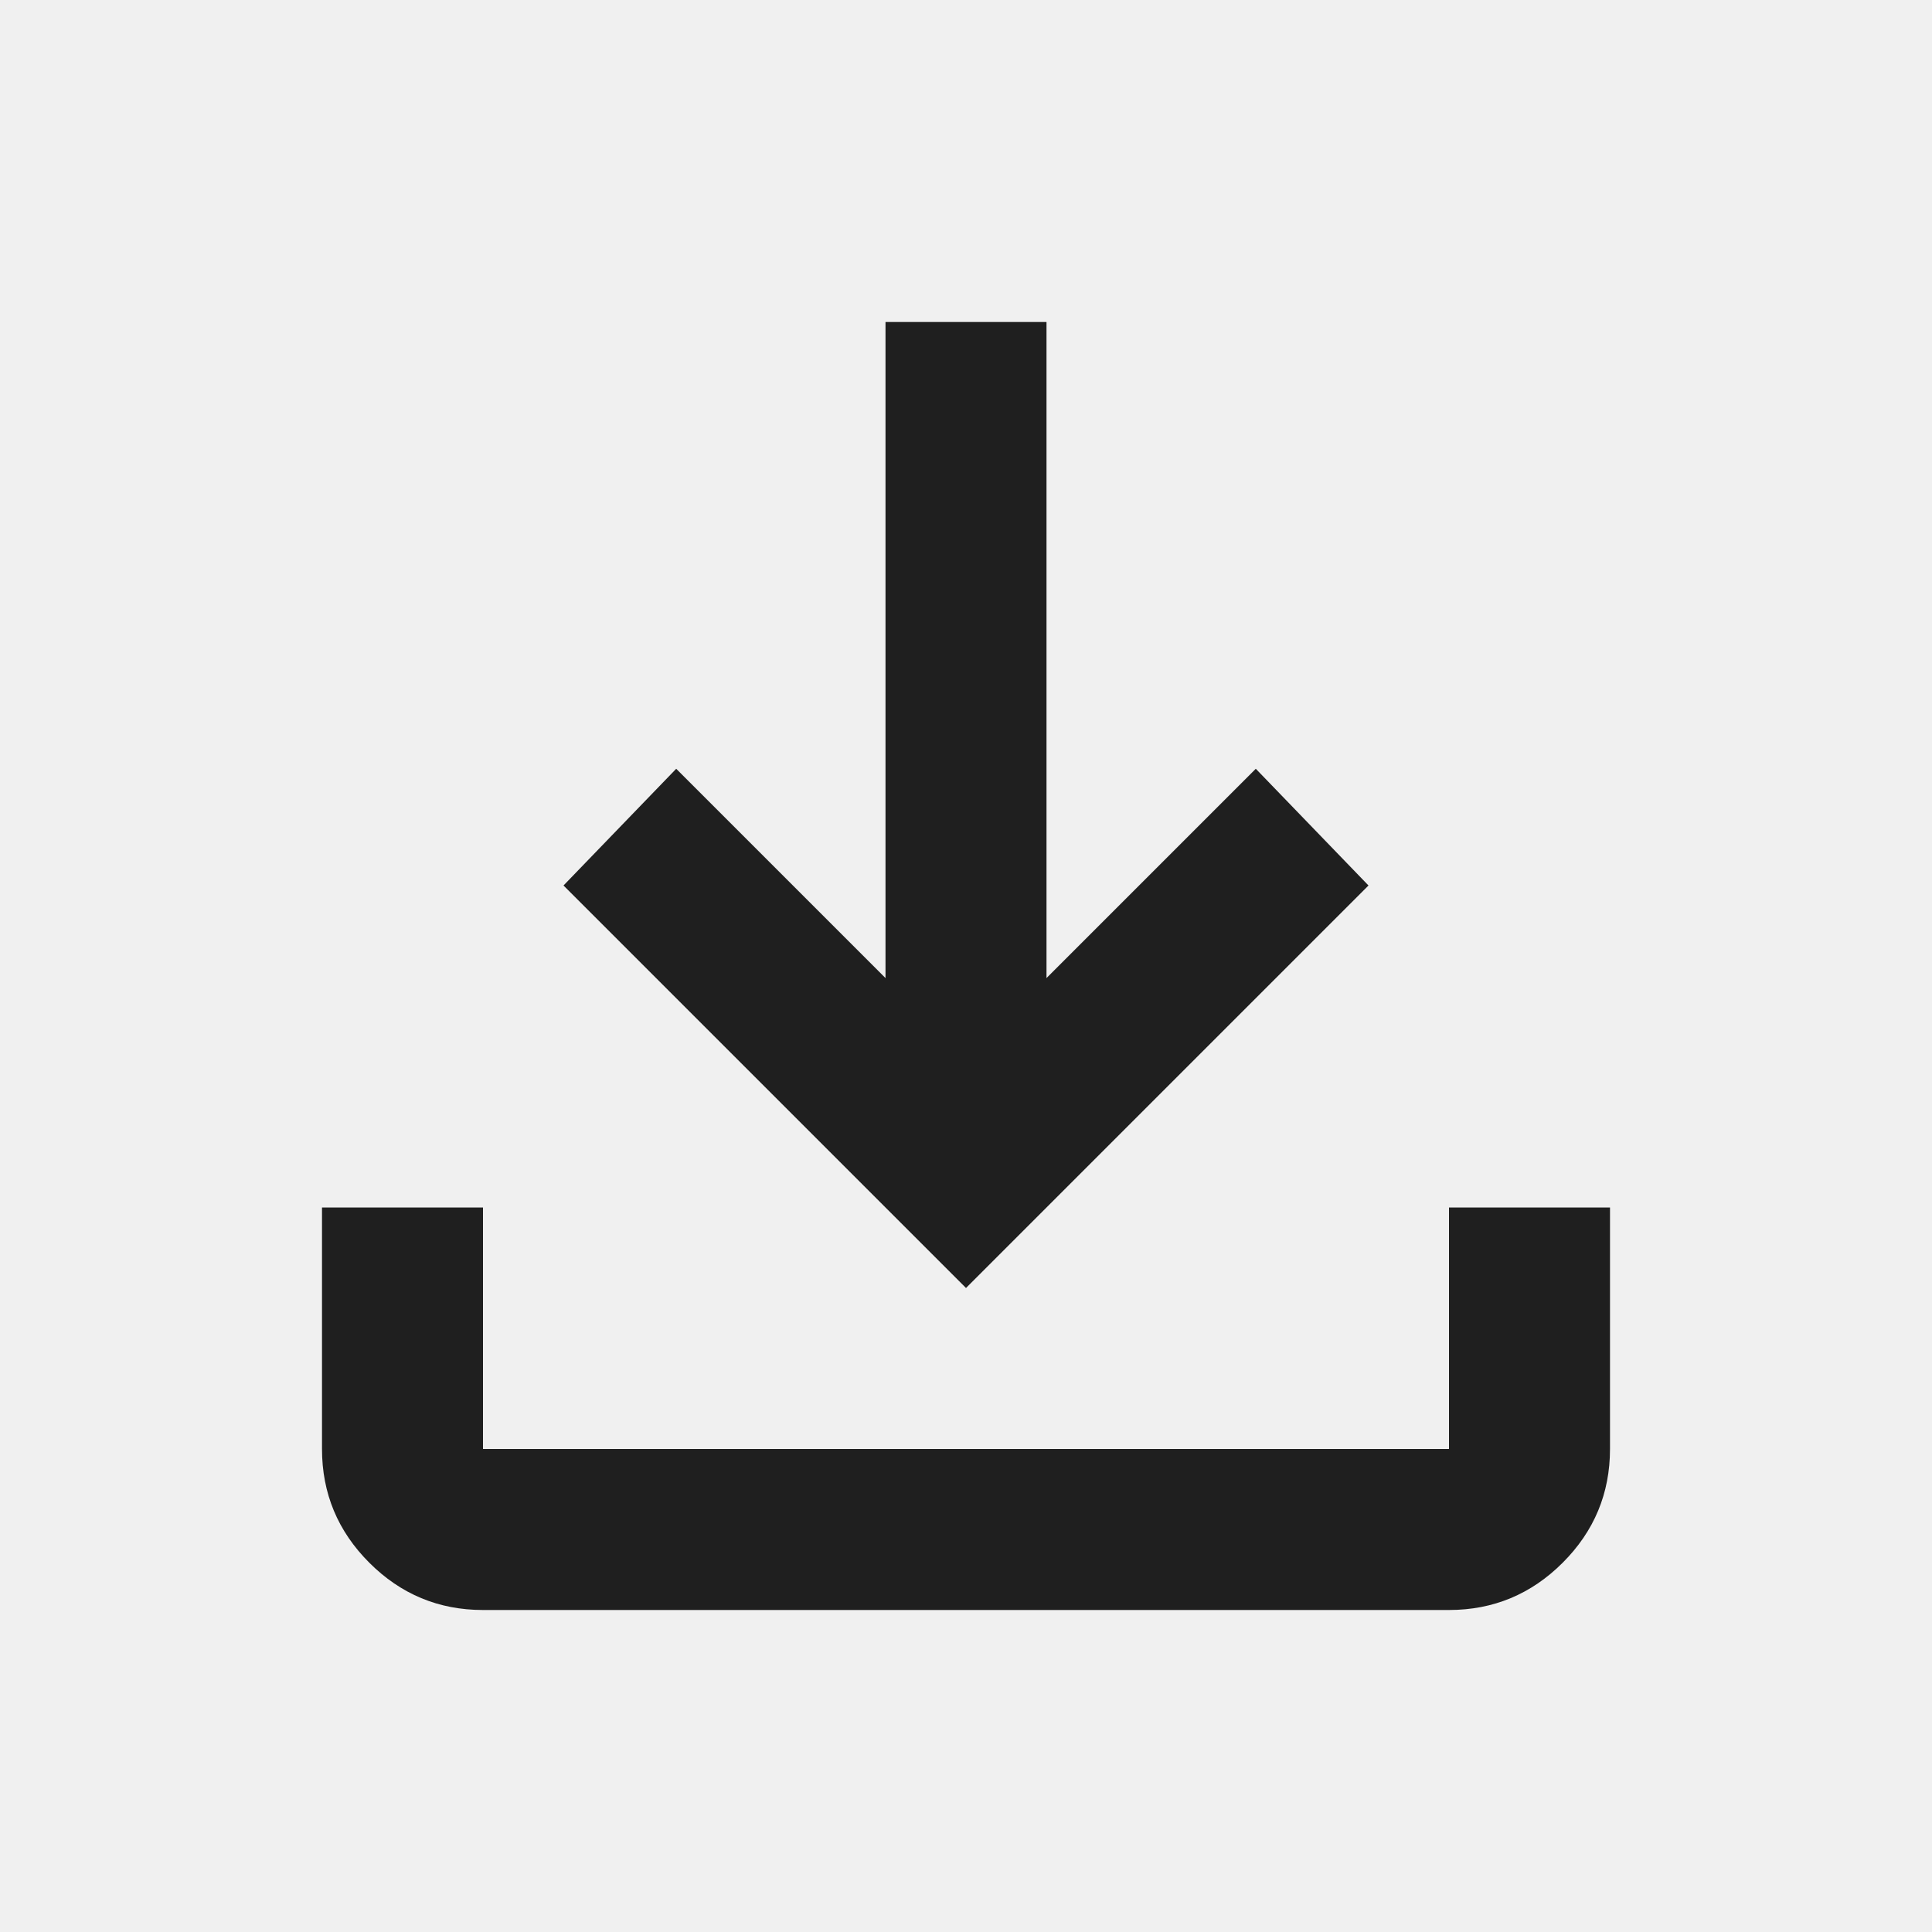
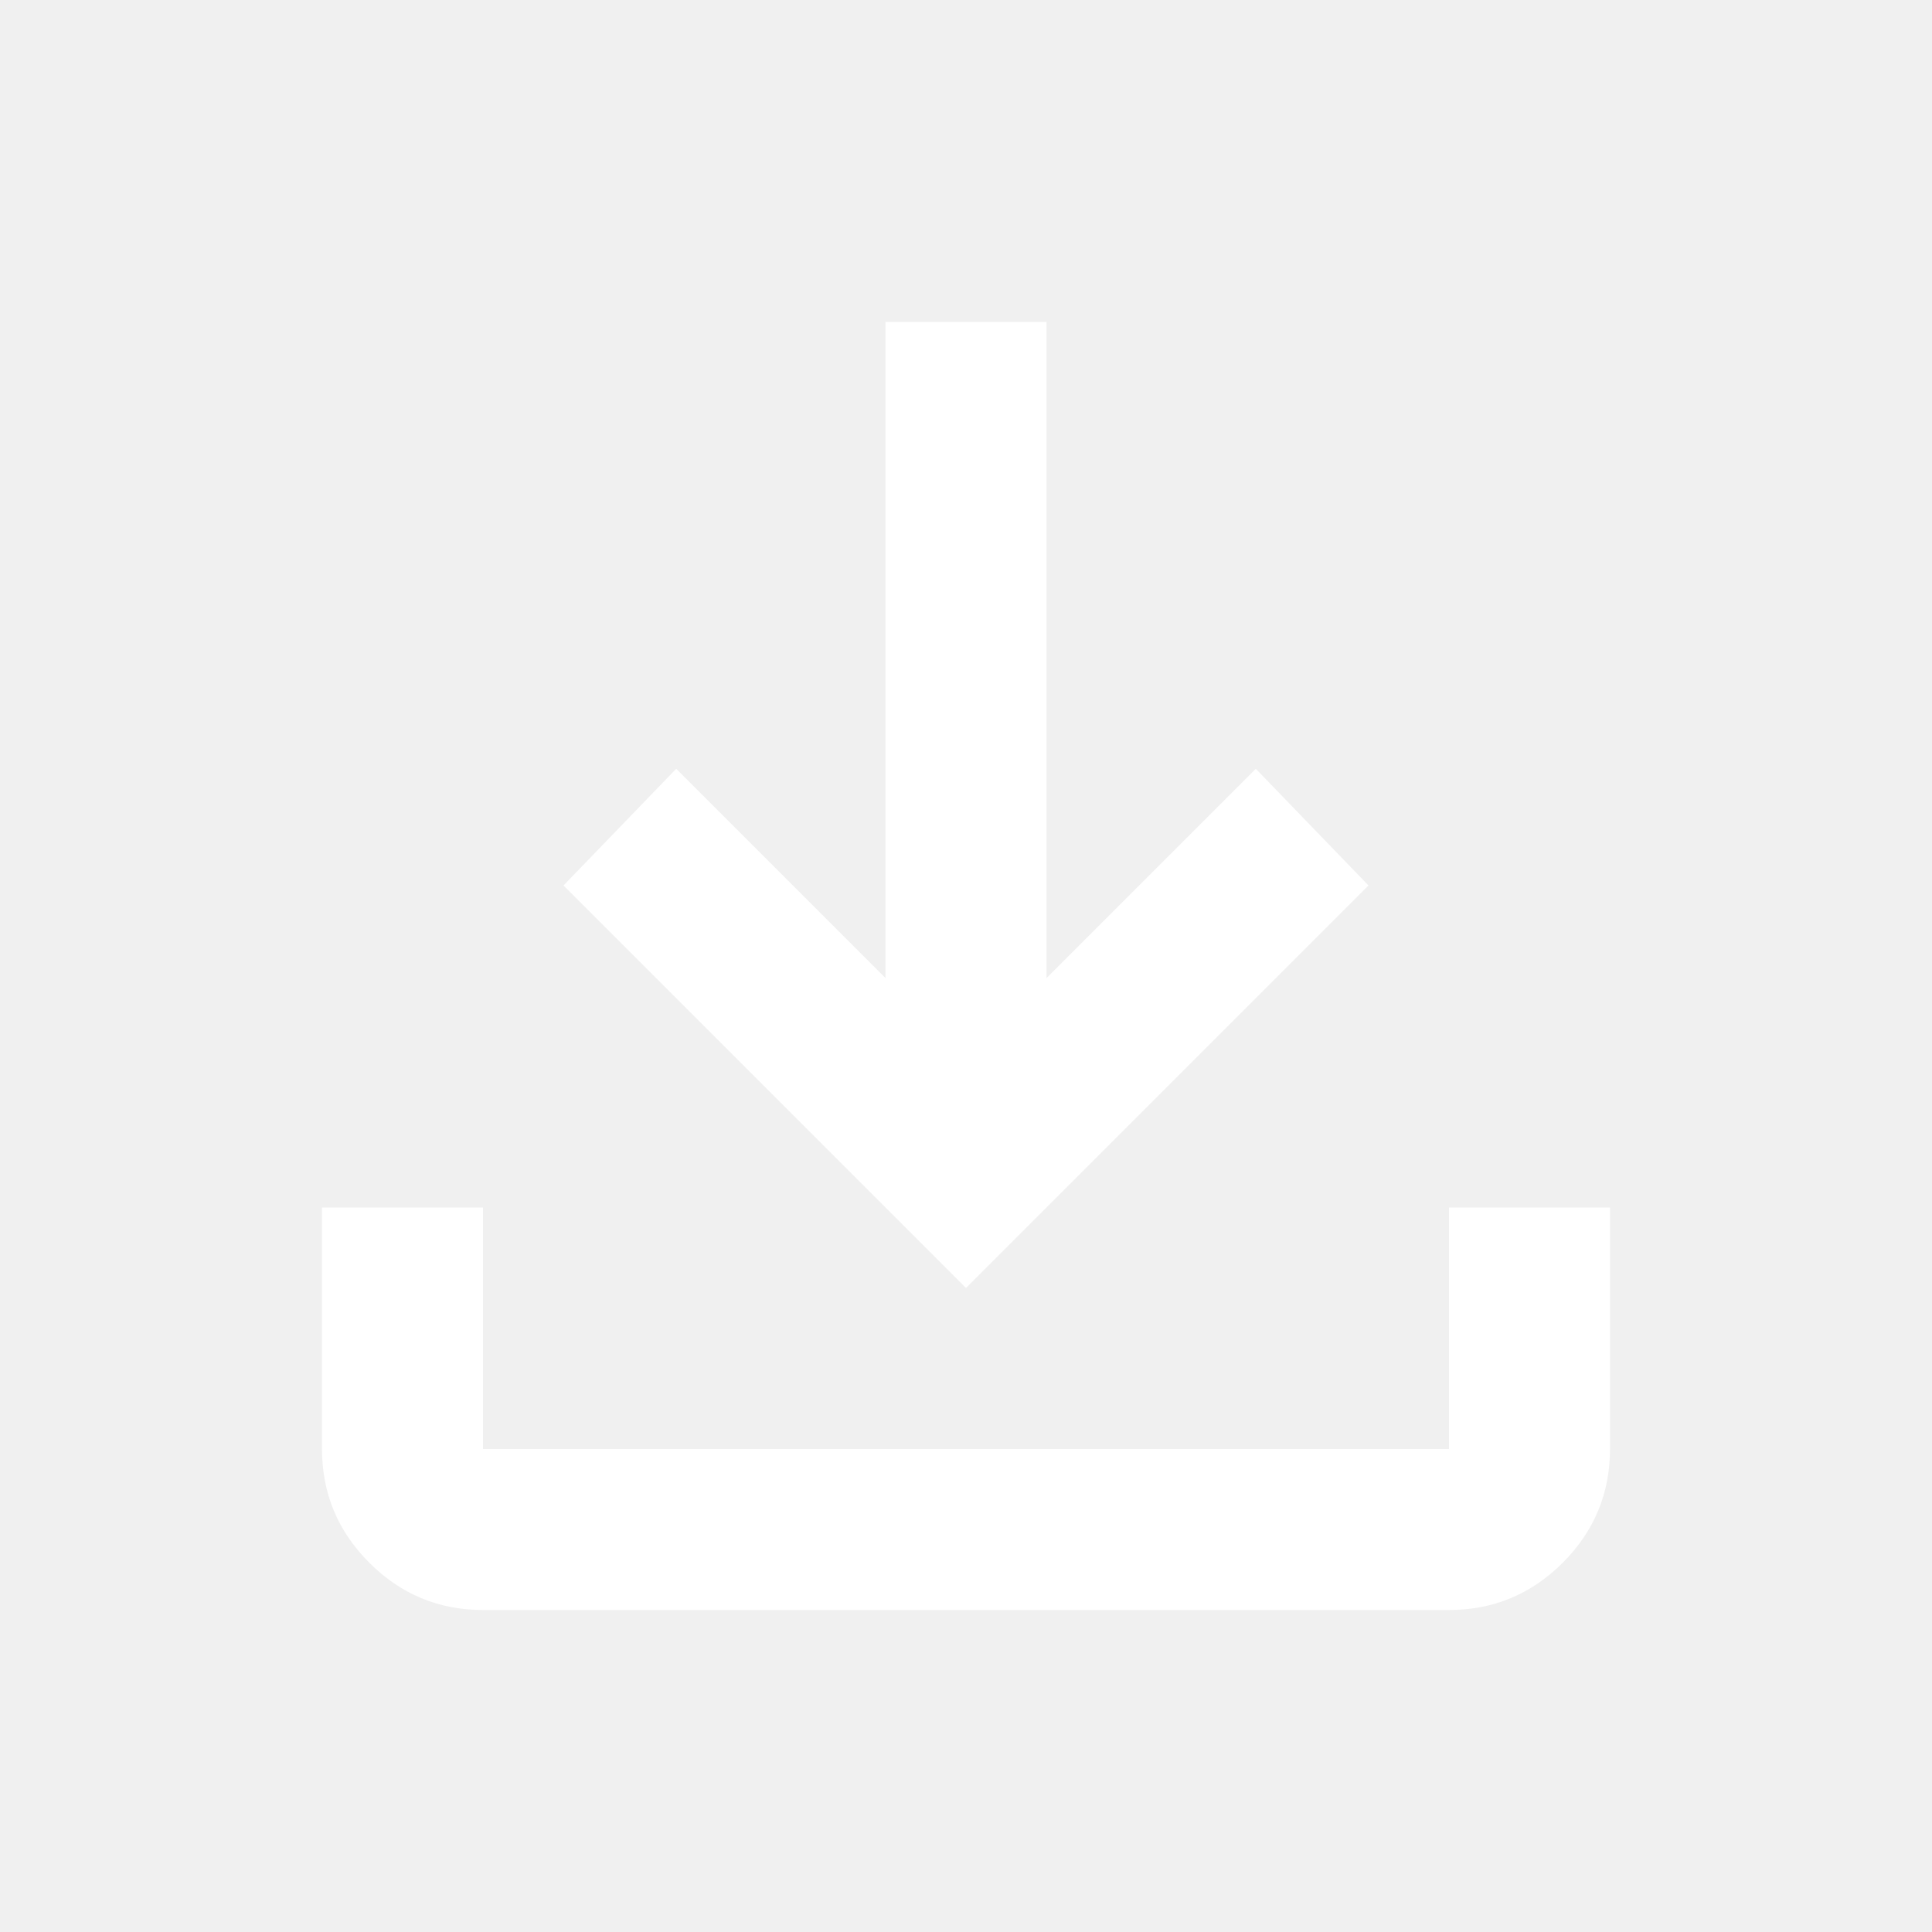
- <svg xmlns="http://www.w3.org/2000/svg" height="24px" viewBox="0 -960 960 960" width="24px" fill="#1f1f1f">
-   <path d="M480-320 280-520l56-58 104 104v-326h80v326l104-104 56 58-200 200ZM240-160q-33 0-56.5-23.5T160-240v-120h80v120h480v-120h80v120q0 33-23.5 56.5T720-160H240Z" />
+ <svg xmlns="http://www.w3.org/2000/svg" width="24" height="24" viewBox="0 0 24 24" fill="none">
+   <path d="M12 16L7 11L8.4 9.55L11 12.15V4H13V12.15L15.6 9.55L17 11L12 16ZM6 20C5.45 20 4.979 19.804 4.588 19.413C4.196 19.021 4 18.55 4 18V15H6V18H18V15H20V18C20 18.55 19.804 19.021 19.413 19.413C19.021 19.804 18.55 20 18 20H6Z" fill="white" />
</svg>
